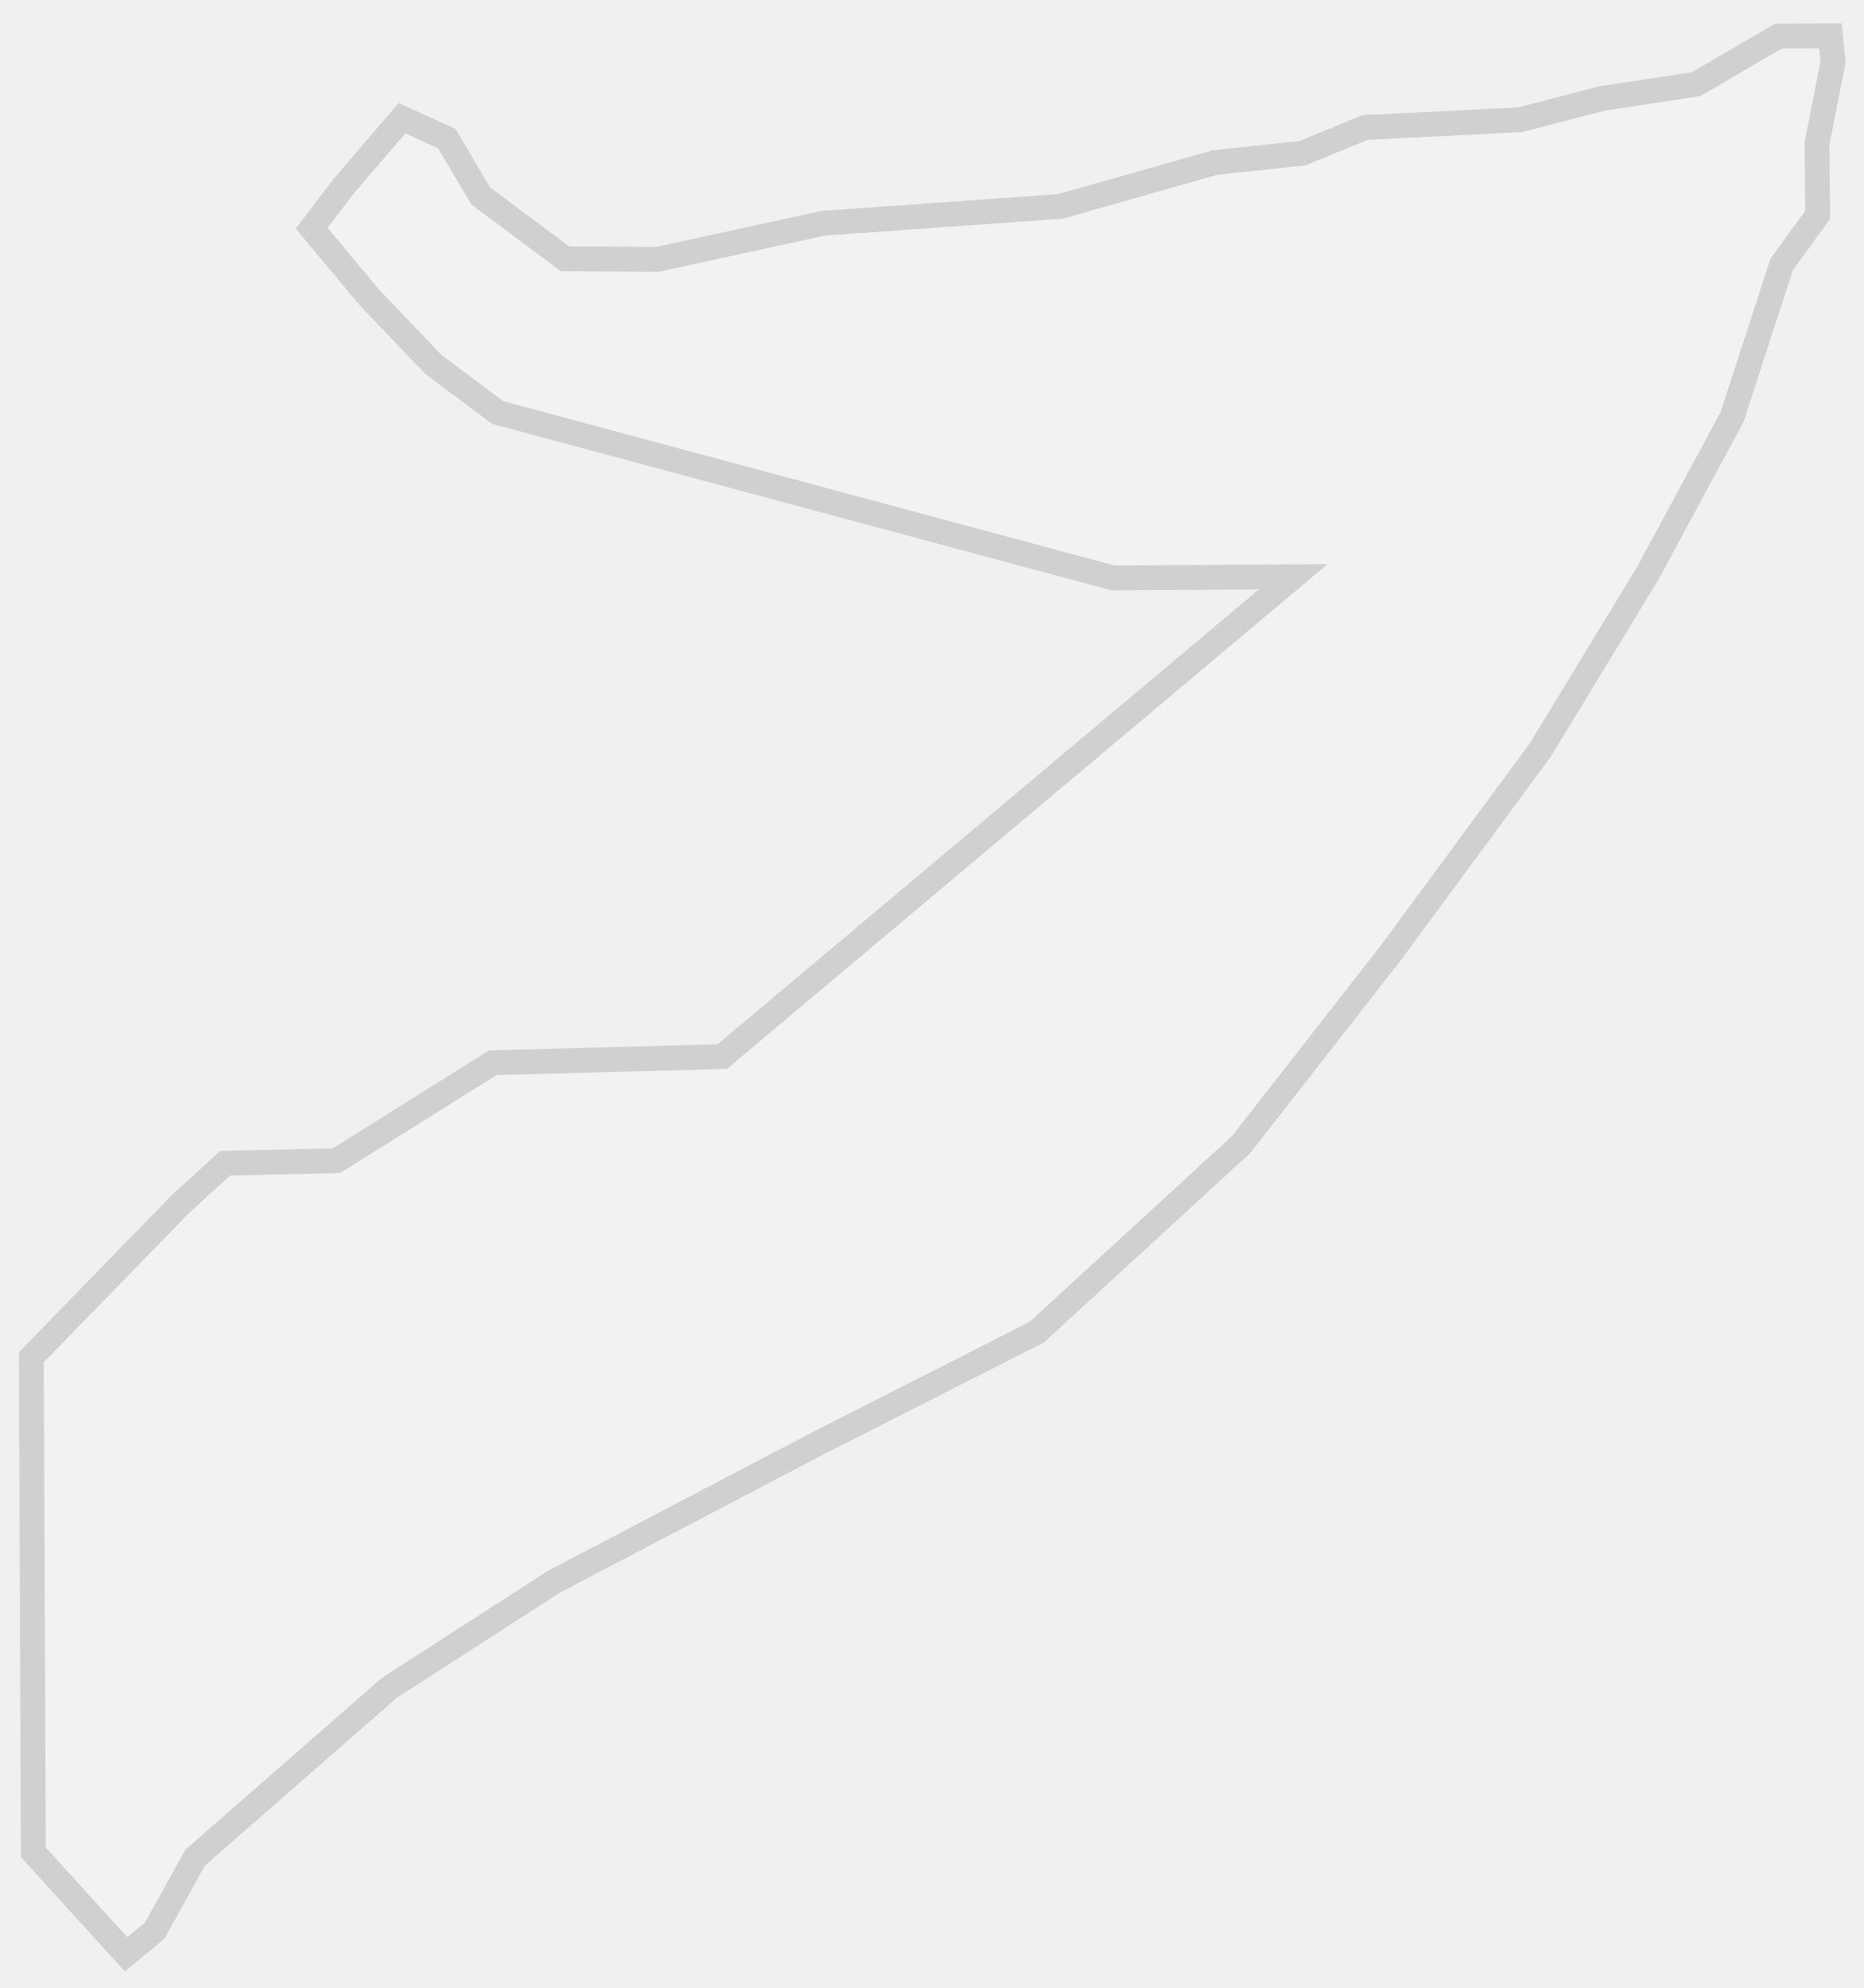
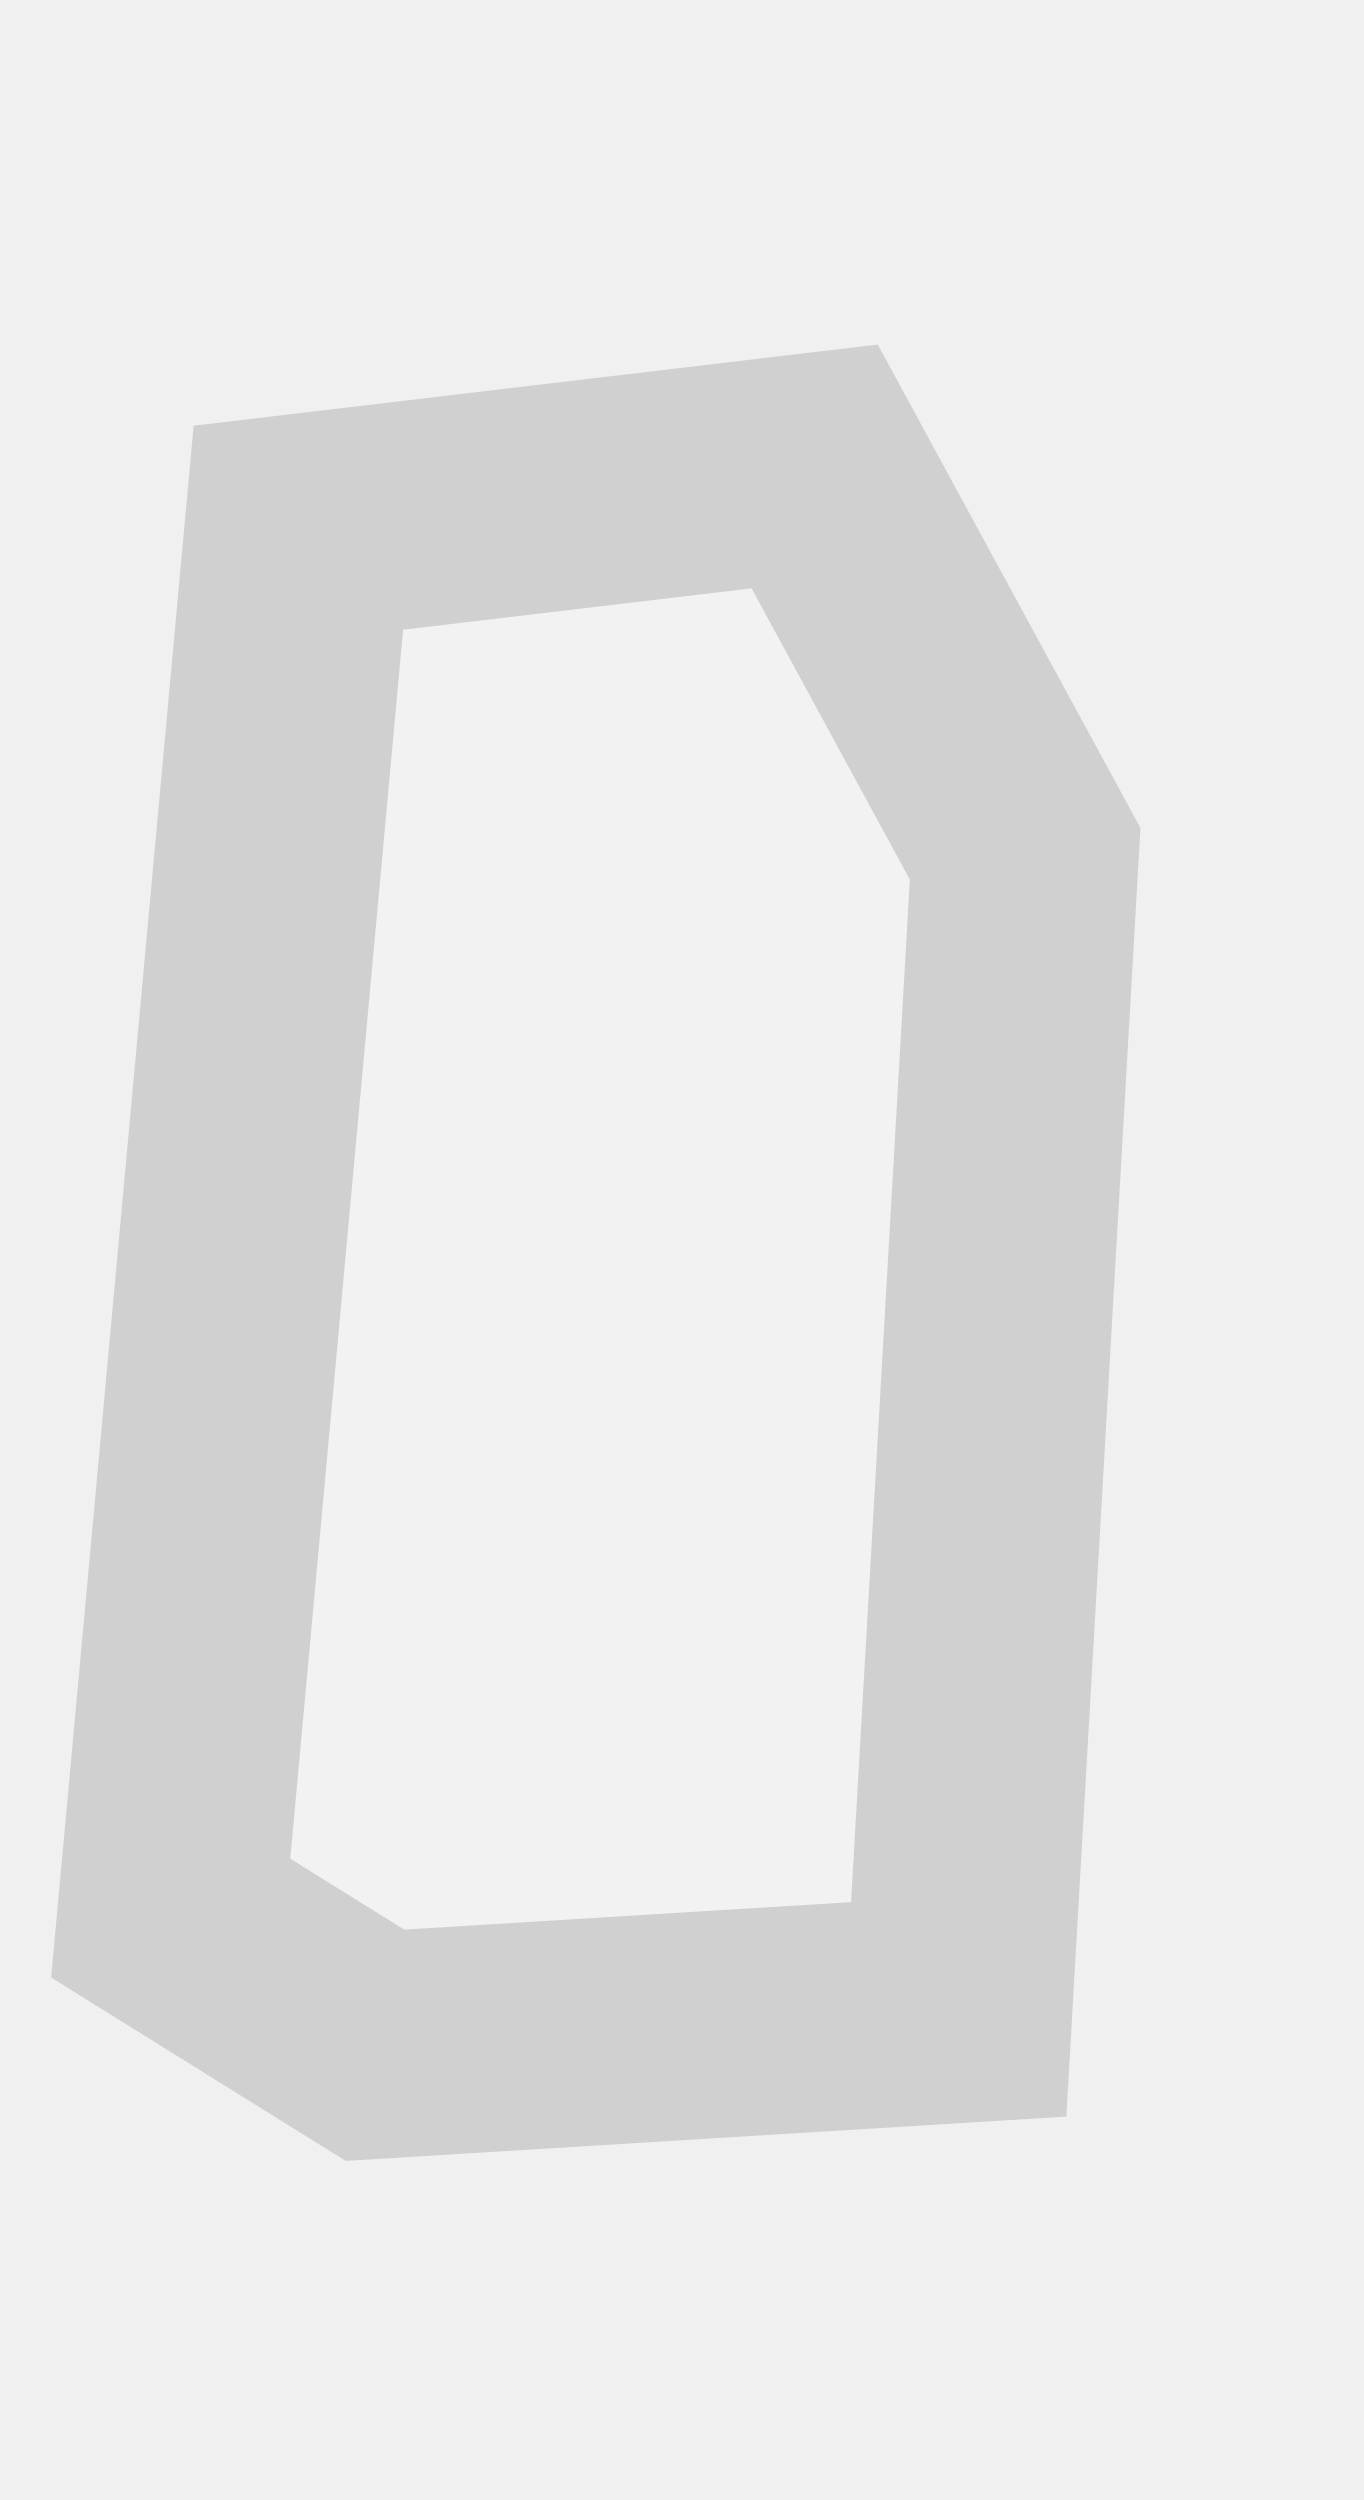
- <svg xmlns="http://www.w3.org/2000/svg" version="1.1" width="75px" height="80px">
+ <svg xmlns="http://www.w3.org/2000/svg" version="1.1" width="6px" height="11px">
  <defs>
-     <mask fill="white" id="clip222">
-       <path d="M 73.616 5.824  C 73.616 5.824  74.268 2.514  74.268 2.514  C 74.268 2.514  74.109 0.939  74.109 0.939  C 74.109 0.939  71.43 0.953  71.43 0.953  C 71.43 0.953  68.089 2.905  68.089 2.905  C 68.089 2.905  64.347 3.477  64.347 3.477  C 64.347 3.477  61.094 4.322  61.094 4.322  C 61.094 4.322  58.838 4.436  58.838 4.436  C 58.838 4.436  54.817 4.635  54.817 4.635  C 54.817 4.635  52.294 5.674  52.294 5.674  C 52.294 5.674  48.794 6.048  48.794 6.048  C 48.794 6.048  42.58 7.812  42.58 7.812  C 42.58 7.812  33.065 8.485  33.065 8.485  C 33.065 8.485  26.411 9.936  26.411 9.936  C 26.411 9.936  22.906 9.918  22.906 9.918  C 22.906 9.918  19.72 7.542  19.72 7.542  C 19.72 7.542  18.335 5.193  18.335 5.193  C 18.335 5.193  16.039 4.144  16.039 4.144  C 16.039 4.144  13.438 7.185  13.438 7.185  C 13.438 7.185  11.9 9.198  11.9 9.198  C 11.9 9.198  14.506 12.319  14.506 12.319  C 14.506 12.319  17.109 15.044  17.109 15.044  C 17.109 15.044  19.806 17.06  19.806 17.06  C 19.806 17.06  44.717 23.755  44.717 23.755  C 44.717 23.755  50.657 23.719  50.657 23.719  C 50.657 23.719  28.876 42.024  28.876 42.024  C 28.876 42.024  19.68 42.27  19.68 42.27  C 19.68 42.27  13.388 46.212  13.388 46.212  C 13.388 46.212  8.86 46.316  8.86 46.316  C 8.86 46.316  6.929 48.078  6.929 48.078  C 6.929 48.078  0.76 54.415  0.76 54.415  C 0.76 54.415  0.843 74.733  0.843 74.733  C 0.843 74.733  5.026 79.336  5.026 79.336  C 5.026 79.336  6.619 78.014  6.619 78.014  C 6.619 78.014  8.246 75.073  8.246 75.073  C 8.246 75.073  15.974 68.318  15.974 68.318  C 15.974 68.318  22.553 64.077  22.553 64.077  C 22.553 64.077  33.116 58.54  33.116 58.54  C 33.116 58.54  42.008 54.021  42.008 54.021  C 42.008 54.021  50.312 46.399  50.312 46.399  C 50.312 46.399  56.34 38.679  56.34 38.679  C 56.34 38.679  62.398 30.458  62.398 30.458  C 62.398 30.458  66.764 23.277  66.764 23.277  C 66.764 23.277  70.161 16.976  70.161 16.976  C 70.161 16.976  72.15 10.859  72.15 10.859  C 72.15 10.859  73.643 8.809  73.643 8.809  C 73.643 8.809  73.616 5.824  73.616 5.824  Z " fill-rule="evenodd" />
+     <mask fill="white" id="clip423">
+       <path d="M 0.852 1.873  C 0.852 1.873  3.862 1.516  3.862 1.516  C 3.862 1.516  5.018 3.643  5.018 3.643  C 5.018 3.643  4.692 9.313  4.692 9.313  C 4.692 9.313  1.521 9.508  1.521 9.508  C 1.521 9.508  0.225 8.701  0.225 8.701  C 0.225 8.701  0.852 1.873  0.852 1.873  Z " fill-rule="evenodd" />
    </mask>
  </defs>
-   <g transform="matrix(1 0 0 1 -2130 -4275 )">
-     <path d="M 73.616 5.824  C 73.616 5.824  74.268 2.514  74.268 2.514  C 74.268 2.514  74.109 0.939  74.109 0.939  C 74.109 0.939  71.43 0.953  71.43 0.953  C 71.43 0.953  68.089 2.905  68.089 2.905  C 68.089 2.905  64.347 3.477  64.347 3.477  C 64.347 3.477  61.094 4.322  61.094 4.322  C 61.094 4.322  58.838 4.436  58.838 4.436  C 58.838 4.436  54.817 4.635  54.817 4.635  C 54.817 4.635  52.294 5.674  52.294 5.674  C 52.294 5.674  48.794 6.048  48.794 6.048  C 48.794 6.048  42.58 7.812  42.58 7.812  C 42.58 7.812  33.065 8.485  33.065 8.485  C 33.065 8.485  26.411 9.936  26.411 9.936  C 26.411 9.936  22.906 9.918  22.906 9.918  C 22.906 9.918  19.72 7.542  19.72 7.542  C 19.72 7.542  18.335 5.193  18.335 5.193  C 18.335 5.193  16.039 4.144  16.039 4.144  C 16.039 4.144  13.438 7.185  13.438 7.185  C 13.438 7.185  11.9 9.198  11.9 9.198  C 11.9 9.198  14.506 12.319  14.506 12.319  C 14.506 12.319  17.109 15.044  17.109 15.044  C 17.109 15.044  19.806 17.06  19.806 17.06  C 19.806 17.06  44.717 23.755  44.717 23.755  C 44.717 23.755  50.657 23.719  50.657 23.719  C 50.657 23.719  28.876 42.024  28.876 42.024  C 28.876 42.024  19.68 42.27  19.68 42.27  C 19.68 42.27  13.388 46.212  13.388 46.212  C 13.388 46.212  8.86 46.316  8.86 46.316  C 8.86 46.316  6.929 48.078  6.929 48.078  C 6.929 48.078  0.76 54.415  0.76 54.415  C 0.76 54.415  0.843 74.733  0.843 74.733  C 0.843 74.733  5.026 79.336  5.026 79.336  C 5.026 79.336  6.619 78.014  6.619 78.014  C 6.619 78.014  8.246 75.073  8.246 75.073  C 8.246 75.073  15.974 68.318  15.974 68.318  C 15.974 68.318  22.553 64.077  22.553 64.077  C 22.553 64.077  33.116 58.54  33.116 58.54  C 33.116 58.54  42.008 54.021  42.008 54.021  C 42.008 54.021  50.312 46.399  50.312 46.399  C 50.312 46.399  56.34 38.679  56.34 38.679  C 56.34 38.679  62.398 30.458  62.398 30.458  C 62.398 30.458  66.764 23.277  66.764 23.277  C 66.764 23.277  70.161 16.976  70.161 16.976  C 70.161 16.976  72.15 10.859  72.15 10.859  C 72.15 10.859  73.643 8.809  73.643 8.809  C 73.643 8.809  73.616 5.824  73.616 5.824  Z " fill-rule="nonzero" fill="#f2f2f2" stroke="none" transform="matrix(1 0 0 1 2130 4275 )" />
-     <path d="M 73.616 5.824  C 73.616 5.824  74.268 2.514  74.268 2.514  C 74.268 2.514  74.109 0.939  74.109 0.939  C 74.109 0.939  71.43 0.953  71.43 0.953  C 71.43 0.953  68.089 2.905  68.089 2.905  C 68.089 2.905  64.347 3.477  64.347 3.477  C 64.347 3.477  61.094 4.322  61.094 4.322  C 61.094 4.322  58.838 4.436  58.838 4.436  C 58.838 4.436  54.817 4.635  54.817 4.635  C 54.817 4.635  52.294 5.674  52.294 5.674  C 52.294 5.674  48.794 6.048  48.794 6.048  C 48.794 6.048  42.58 7.812  42.58 7.812  C 42.58 7.812  33.065 8.485  33.065 8.485  C 33.065 8.485  26.411 9.936  26.411 9.936  C 26.411 9.936  22.906 9.918  22.906 9.918  C 22.906 9.918  19.72 7.542  19.72 7.542  C 19.72 7.542  18.335 5.193  18.335 5.193  C 18.335 5.193  16.039 4.144  16.039 4.144  C 16.039 4.144  13.438 7.185  13.438 7.185  C 13.438 7.185  11.9 9.198  11.9 9.198  C 11.9 9.198  14.506 12.319  14.506 12.319  C 14.506 12.319  17.109 15.044  17.109 15.044  C 17.109 15.044  19.806 17.06  19.806 17.06  C 19.806 17.06  44.717 23.755  44.717 23.755  C 44.717 23.755  50.657 23.719  50.657 23.719  C 50.657 23.719  28.876 42.024  28.876 42.024  C 28.876 42.024  19.68 42.27  19.68 42.27  C 19.68 42.27  13.388 46.212  13.388 46.212  C 13.388 46.212  8.86 46.316  8.86 46.316  C 8.86 46.316  6.929 48.078  6.929 48.078  C 6.929 48.078  0.76 54.415  0.76 54.415  C 0.76 54.415  0.843 74.733  0.843 74.733  C 0.843 74.733  5.026 79.336  5.026 79.336  C 5.026 79.336  6.619 78.014  6.619 78.014  C 6.619 78.014  8.246 75.073  8.246 75.073  C 8.246 75.073  15.974 68.318  15.974 68.318  C 15.974 68.318  22.553 64.077  22.553 64.077  C 22.553 64.077  33.116 58.54  33.116 58.54  C 33.116 58.54  42.008 54.021  42.008 54.021  C 42.008 54.021  50.312 46.399  50.312 46.399  C 50.312 46.399  56.34 38.679  56.34 38.679  C 56.34 38.679  62.398 30.458  62.398 30.458  C 62.398 30.458  66.764 23.277  66.764 23.277  C 66.764 23.277  70.161 16.976  70.161 16.976  C 70.161 16.976  72.15 10.859  72.15 10.859  C 72.15 10.859  73.643 8.809  73.643 8.809  C 73.643 8.809  73.616 5.824  73.616 5.824  Z " stroke-width="2" stroke="#505050" fill="none" stroke-opacity="0.212" transform="matrix(1 0 0 1 2130 4275 )" mask="url(#clip222)" />
+   <g transform="matrix(1 0 0 1 -1880 -4019 )">
+     <path d="M 0.852 1.873  C 0.852 1.873  3.862 1.516  3.862 1.516  C 3.862 1.516  5.018 3.643  5.018 3.643  C 5.018 3.643  4.692 9.313  4.692 9.313  C 4.692 9.313  1.521 9.508  1.521 9.508  C 1.521 9.508  0.225 8.701  0.225 8.701  C 0.225 8.701  0.852 1.873  0.852 1.873  Z " fill-rule="nonzero" fill="#f2f2f2" stroke="none" transform="matrix(1 0 0 1 1880 4019 )" />
+     <path d="M 0.852 1.873  C 0.852 1.873  3.862 1.516  3.862 1.516  C 3.862 1.516  5.018 3.643  5.018 3.643  C 5.018 3.643  4.692 9.313  4.692 9.313  C 4.692 9.313  1.521 9.508  1.521 9.508  C 1.521 9.508  0.225 8.701  0.225 8.701  C 0.225 8.701  0.852 1.873  0.852 1.873  Z " stroke-width="2" stroke="#505050" fill="none" stroke-opacity="0.212" transform="matrix(1 0 0 1 1880 4019 )" mask="url(#clip423)" />
  </g>
</svg>
